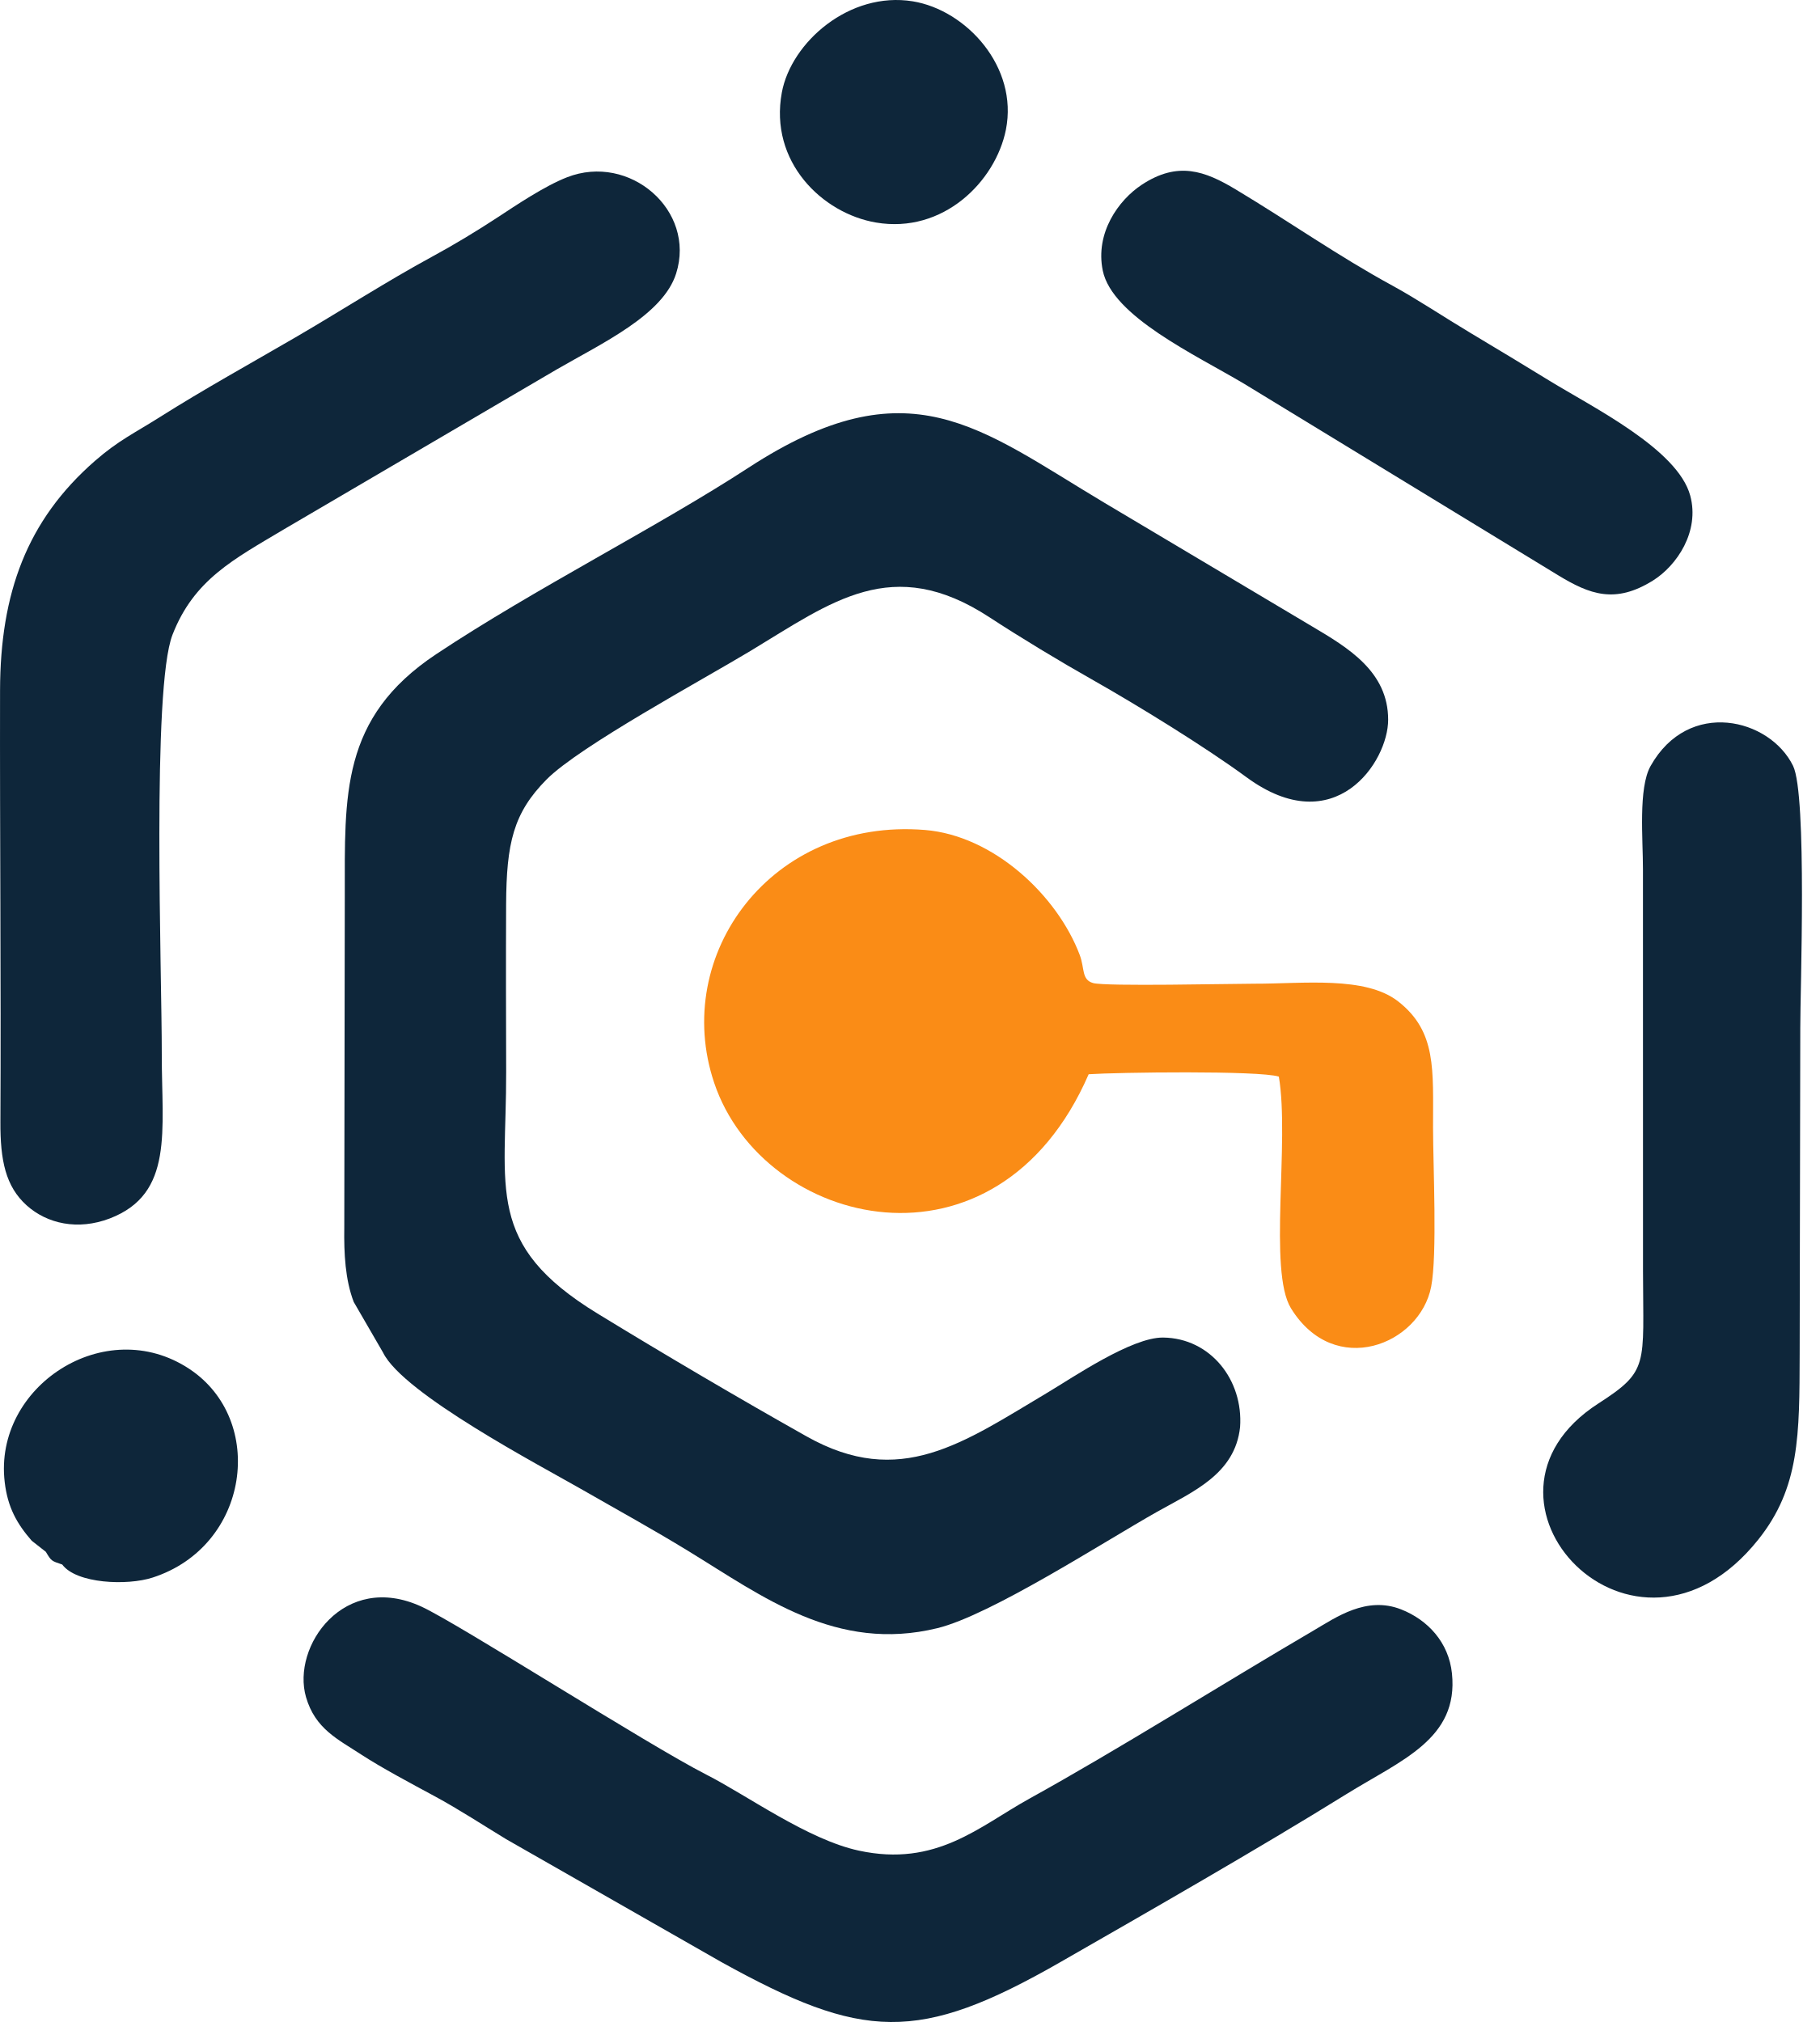
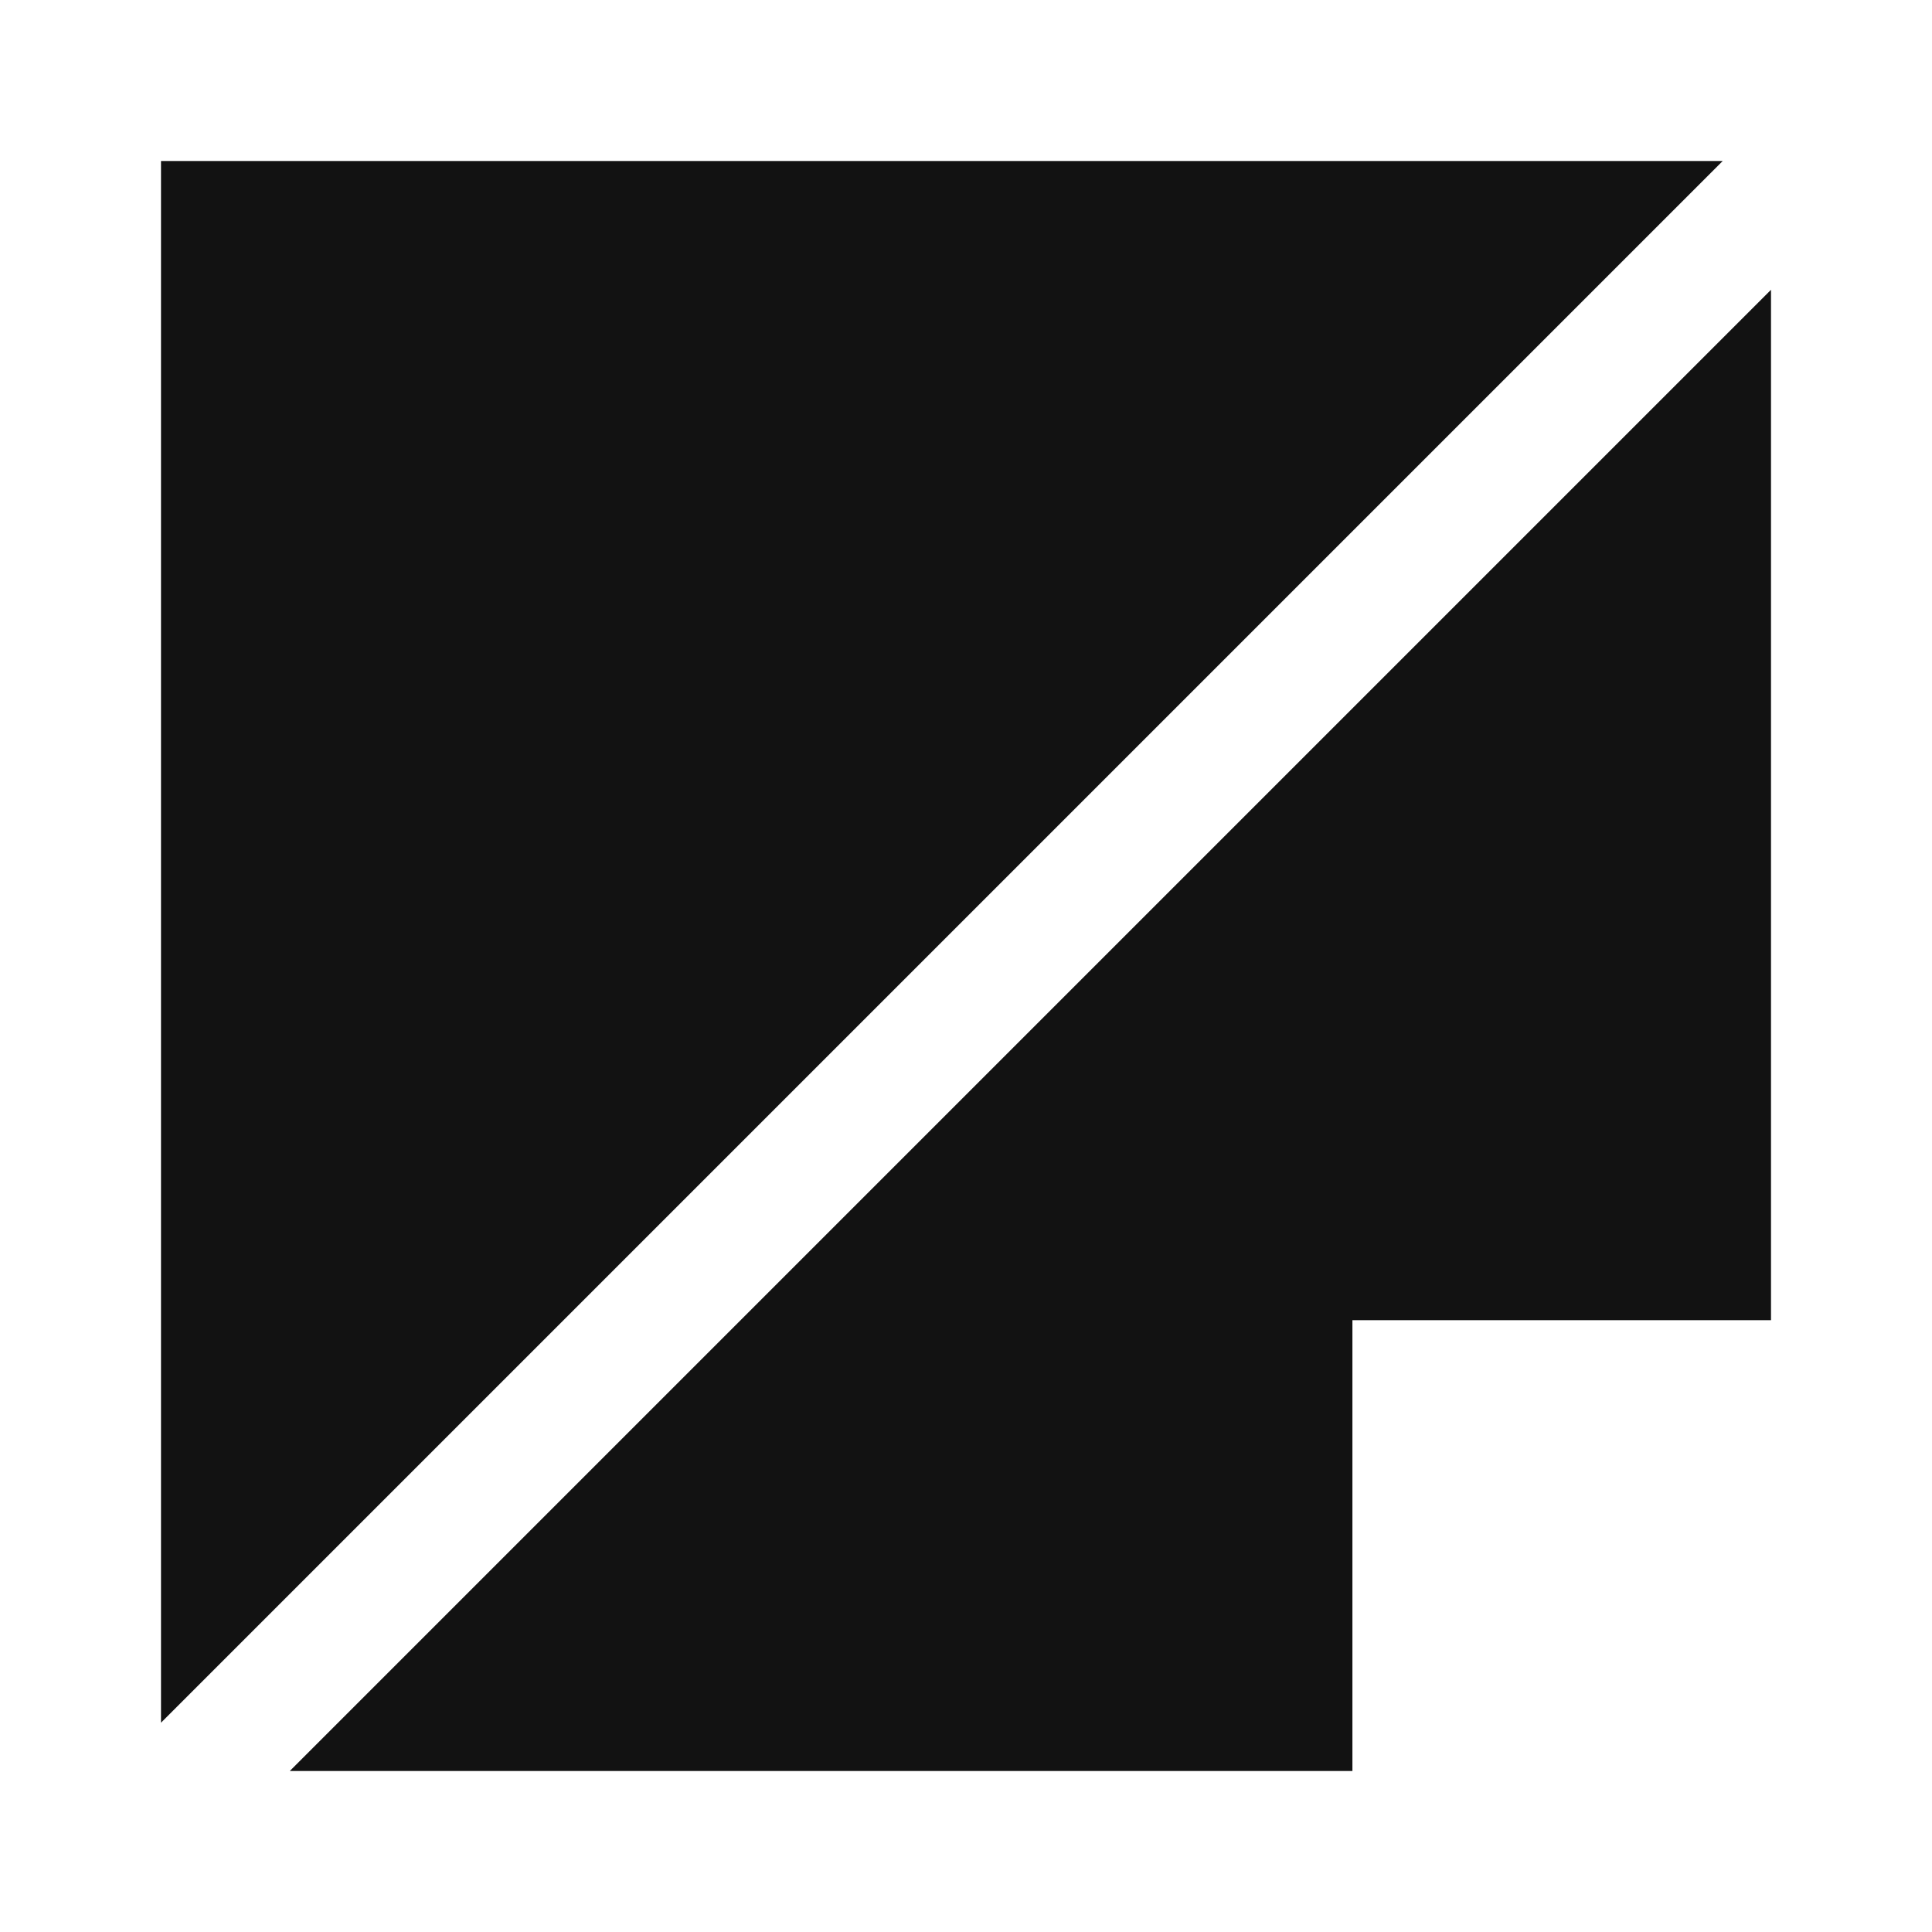
- <svg xmlns="http://www.w3.org/2000/svg" viewBox="0 0 36 40" width="36" height="40" fill="none">
-   <g fill="#0E263A">
-     <path d="M13.374 5.411C13.77 4.16 12.452 3.024 11.216 3.507C10.768 3.681 10.192 4.071 9.849 4.296C9.417 4.579 8.983 4.841 8.543 5.08C7.661 5.558 6.735 6.155 5.837 6.678C4.946 7.196 4.02 7.708 3.165 8.249C2.664 8.566 2.343 8.712 1.88 9.116C0.53 10.293 0.005 11.737 0.001 13.656C-0.005 16.501 0.022 19.348 0.008 22.192C0.004 22.956 0.111 23.47 0.527 23.845C0.93 24.208 1.54 24.346 2.174 24.103C3.443 23.614 3.198 22.367 3.2 20.857C3.202 19.233 3 13.618 3.412 12.557C3.837 11.464 4.622 11.065 5.62 10.469L11.009 7.31C11.915 6.785 13.114 6.232 13.374 5.411Z" />
-     <path d="M6.053 33.573C6.236 34.203 6.683 34.406 7.148 34.711C7.548 34.972 8.138 35.285 8.593 35.531C9.079 35.793 9.574 36.118 10.013 36.384L14.27 38.815C17.063 40.36 18.157 40.431 20.98 38.812C22.699 37.826 24.914 36.559 26.621 35.499C27.718 34.818 28.854 34.402 28.72 33.105C28.657 32.49 28.241 32.044 27.713 31.837C27.027 31.568 26.426 31.996 25.992 32.25C24.177 33.313 22.107 34.617 20.361 35.582C19.37 36.13 18.521 36.941 16.989 36.61C15.976 36.392 14.775 35.514 13.969 35.105C12.816 34.518 9.07 32.121 8.339 31.784C6.806 31.075 5.763 32.571 6.053 33.573Z" />
-     <path d="M21.813 5.353C22 6.258 23.641 7.016 24.606 7.59L30.817 11.378C31.445 11.76 31.947 11.951 32.695 11.485C33.169 11.189 33.625 10.513 33.433 9.804C33.184 8.887 31.515 8.063 30.649 7.532C30.124 7.21 29.663 6.931 29.094 6.591C28.572 6.279 28.026 5.914 27.538 5.648C26.471 5.067 25.513 4.39 24.442 3.747C23.831 3.38 23.3 3.185 22.587 3.653C22.121 3.959 21.66 4.61 21.813 5.353Z" />
-     <path d="M24.529 28.231C24.595 27.302 23.945 26.47 23.006 26.46C22.386 26.453 21.223 27.249 20.738 27.538C19.045 28.546 17.805 29.457 15.954 28.415C14.619 27.664 13.158 26.804 11.817 25.984C9.585 24.618 10.018 23.519 10.012 21.205C10.009 20.103 10.006 18.997 10.011 17.895C10.017 16.677 10.155 16.082 10.812 15.419C11.462 14.764 13.895 13.449 14.841 12.879C16.453 11.906 17.647 10.954 19.57 12.21C20.188 12.614 20.955 13.078 21.633 13.461C22.501 13.953 23.834 14.772 24.658 15.377C26.401 16.656 27.459 15.073 27.458 14.238C27.458 13.287 26.668 12.815 25.957 12.394L21.84 9.943C19.371 8.47 17.978 7.187 14.809 9.25C13.003 10.427 10.564 11.653 8.625 12.943C6.731 14.203 6.822 15.739 6.82 17.721L6.81 24.282C6.802 24.802 6.829 25.318 6.997 25.756L7.578 26.759C7.976 27.572 10.681 28.99 11.525 29.474C12.27 29.902 12.884 30.236 13.623 30.688C15.088 31.584 16.545 32.696 18.541 32.209C19.597 31.951 21.829 30.504 22.884 29.909C23.592 29.51 24.43 29.163 24.529 28.231Z" />
-     <path d="M0.906 30.698C1.018 30.884 1.014 30.877 1.231 30.95C1.511 31.329 2.515 31.372 3.019 31.208C4.94 30.587 5.275 28.091 3.743 27.079C2.079 25.979 -0.131 27.427 0.093 29.319C0.151 29.817 0.333 30.142 0.628 30.48L0.906 30.698Z" />
-     <path d="M19.897 2.566C20.145 1.322 19.112 0.198 18.054 0.026C16.805 -0.176 15.65 0.834 15.465 1.829C15.211 3.199 16.262 4.22 17.326 4.402C18.657 4.63 19.692 3.588 19.897 2.566Z" />
-     <path d="M32.499 25.154C32.502 27.017 32.624 27.115 31.615 27.765C28.686 29.652 32.32 33.535 34.778 30.458C35.602 29.426 35.593 28.389 35.598 26.779L35.61 20.334C35.607 19.652 35.749 15.726 35.467 15.15C35.008 14.212 33.401 13.811 32.648 15.155C32.403 15.593 32.499 16.604 32.498 17.198L32.499 25.154Z" />
+ <svg xmlns="http://www.w3.org/2000/svg" viewBox="0 0 120 120" width="120" height="120" fill="none">
+   <g fill="#121212">
+     <path d="M10 10L107 10L10 107Z" />
+     <path d="M110 18L110 82L84 82L84 110L18 110Z" />
  </g>
-   <path fill="#FA8C16" d="M25.296 21.298C25.512 22.584 25.083 25.145 25.535 25.88C26.397 27.28 28.087 26.603 28.309 25.453C28.431 24.822 28.347 23.08 28.346 22.308C28.344 21.164 28.421 20.409 27.657 19.811C27.007 19.302 25.778 19.462 24.81 19.46C24.34 19.46 21.871 19.517 21.622 19.447C21.389 19.381 21.458 19.158 21.358 18.893C20.915 17.717 19.657 16.531 18.298 16.419C15.259 16.17 13.274 18.886 14.127 21.422C15.094 24.295 19.714 25.437 21.534 21.251C22.094 21.213 24.902 21.174 25.296 21.298Z" />
</svg>
